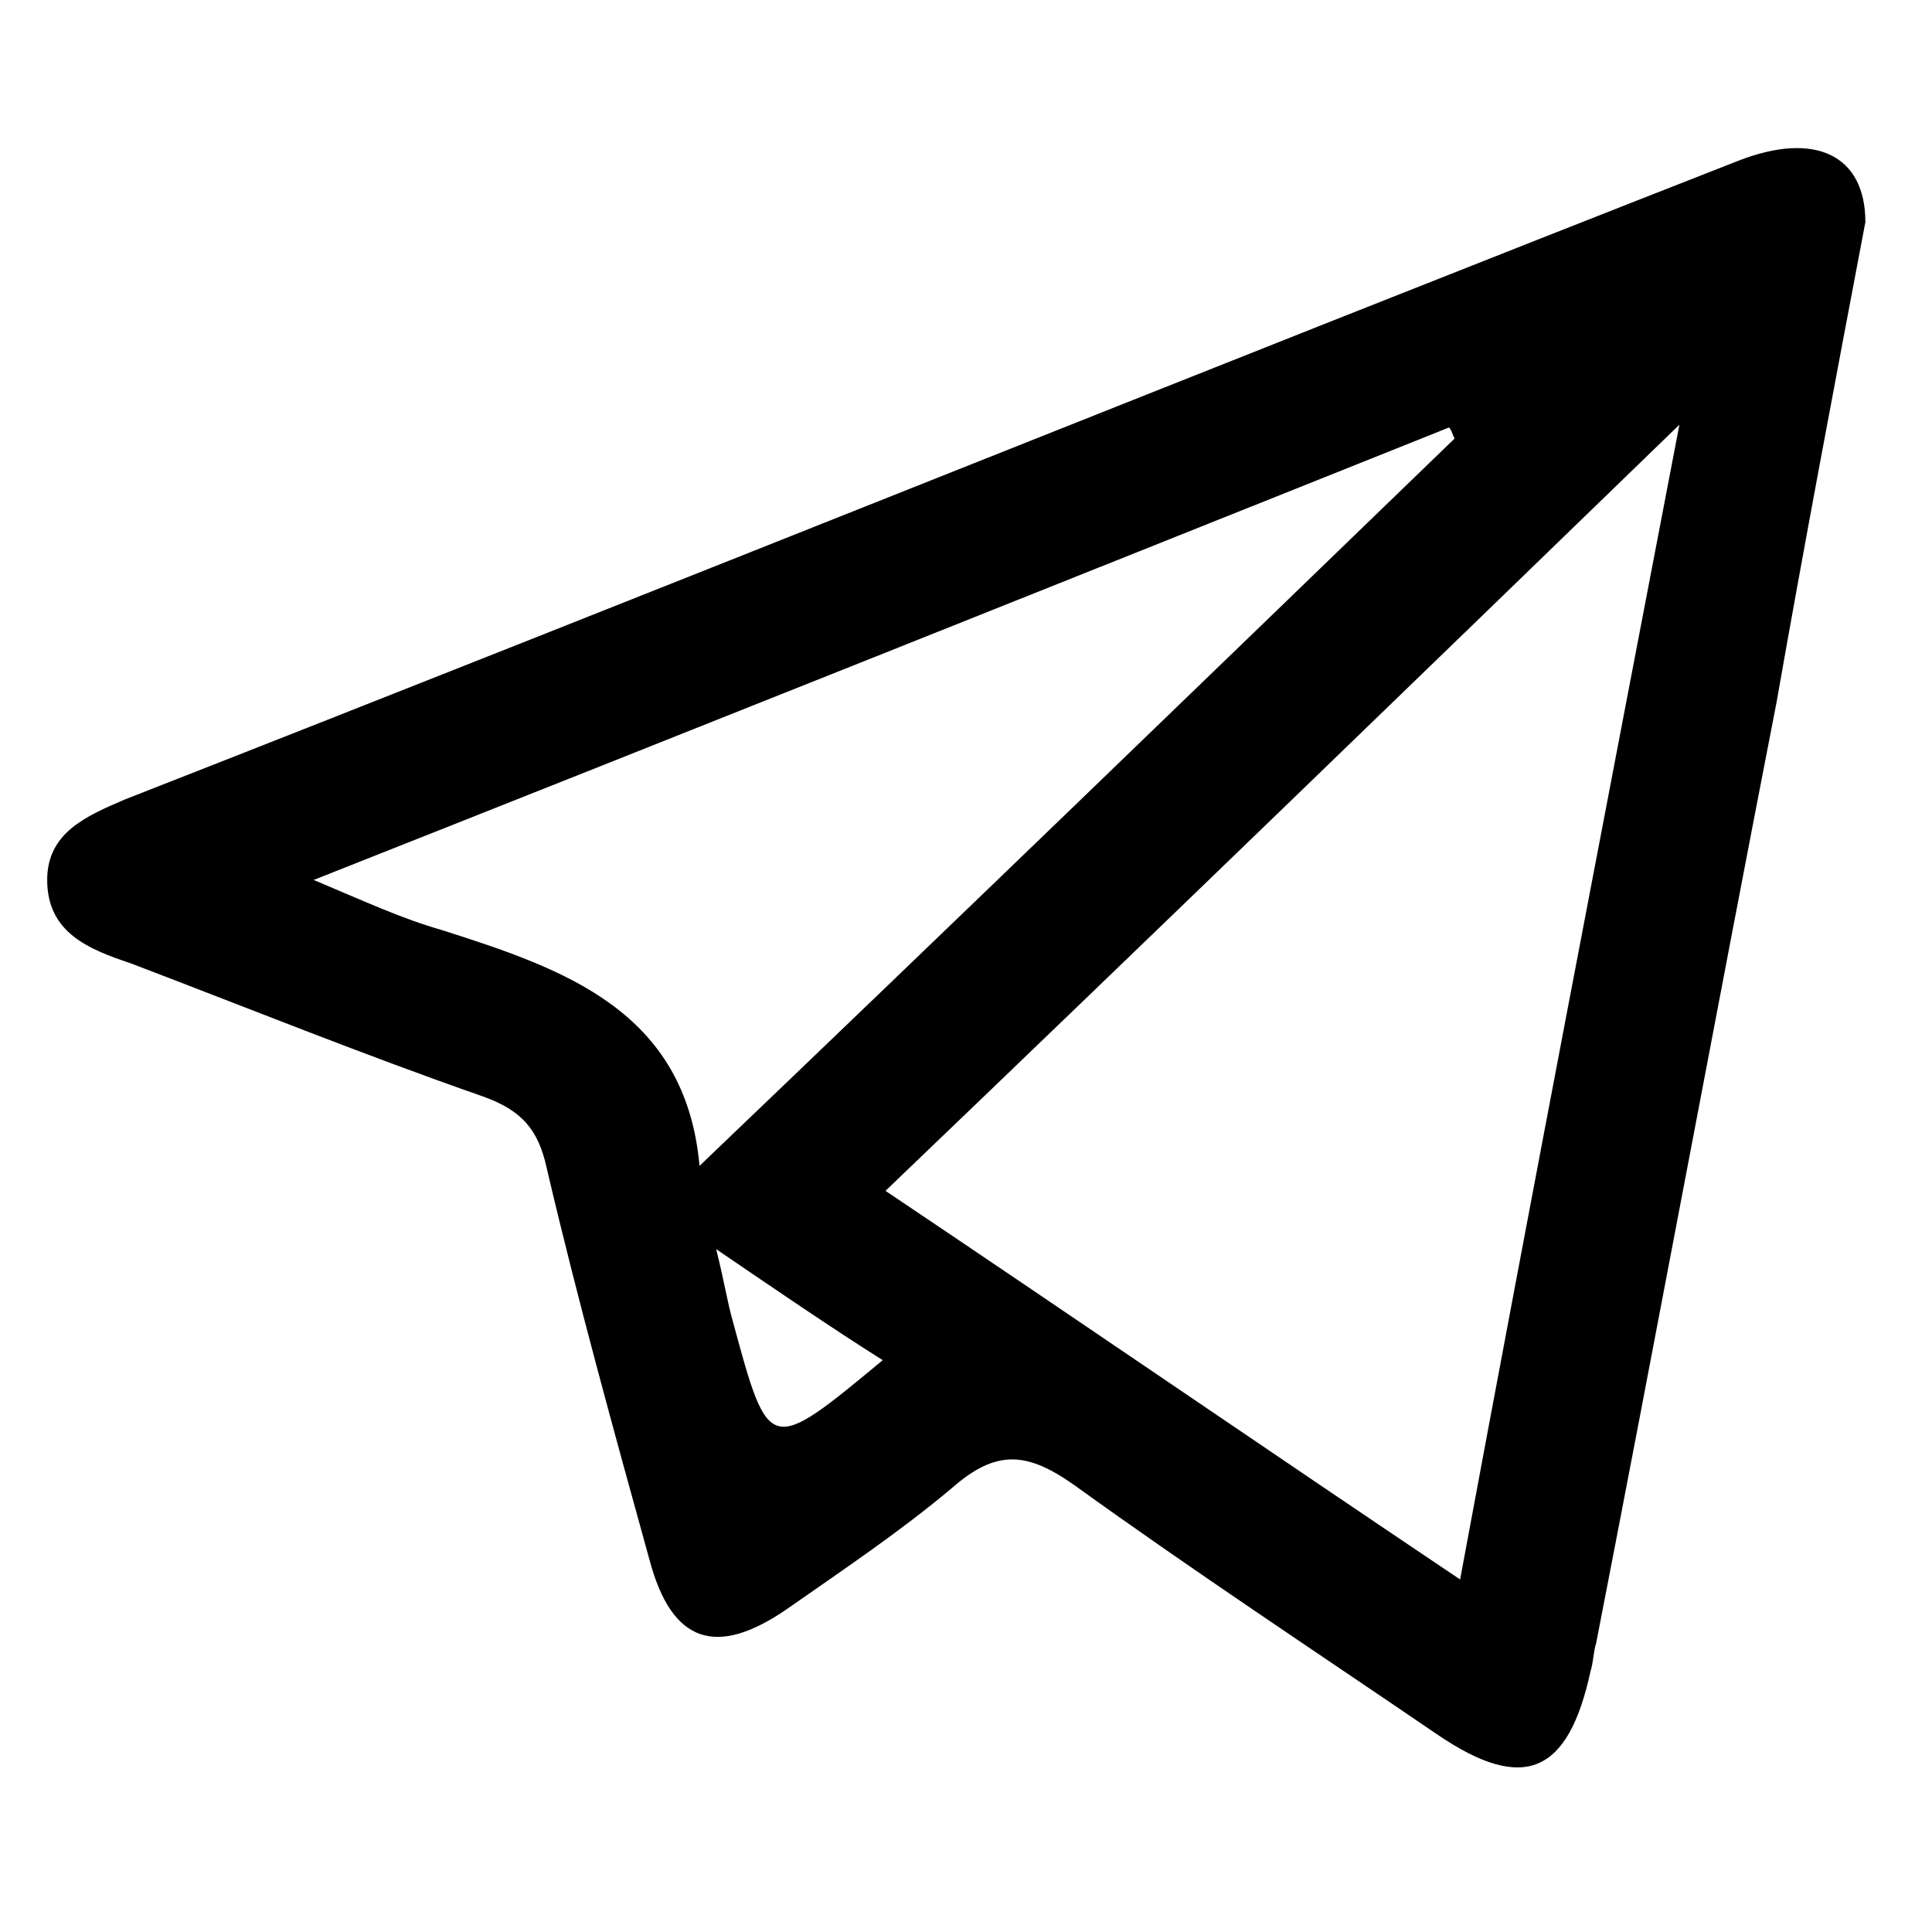
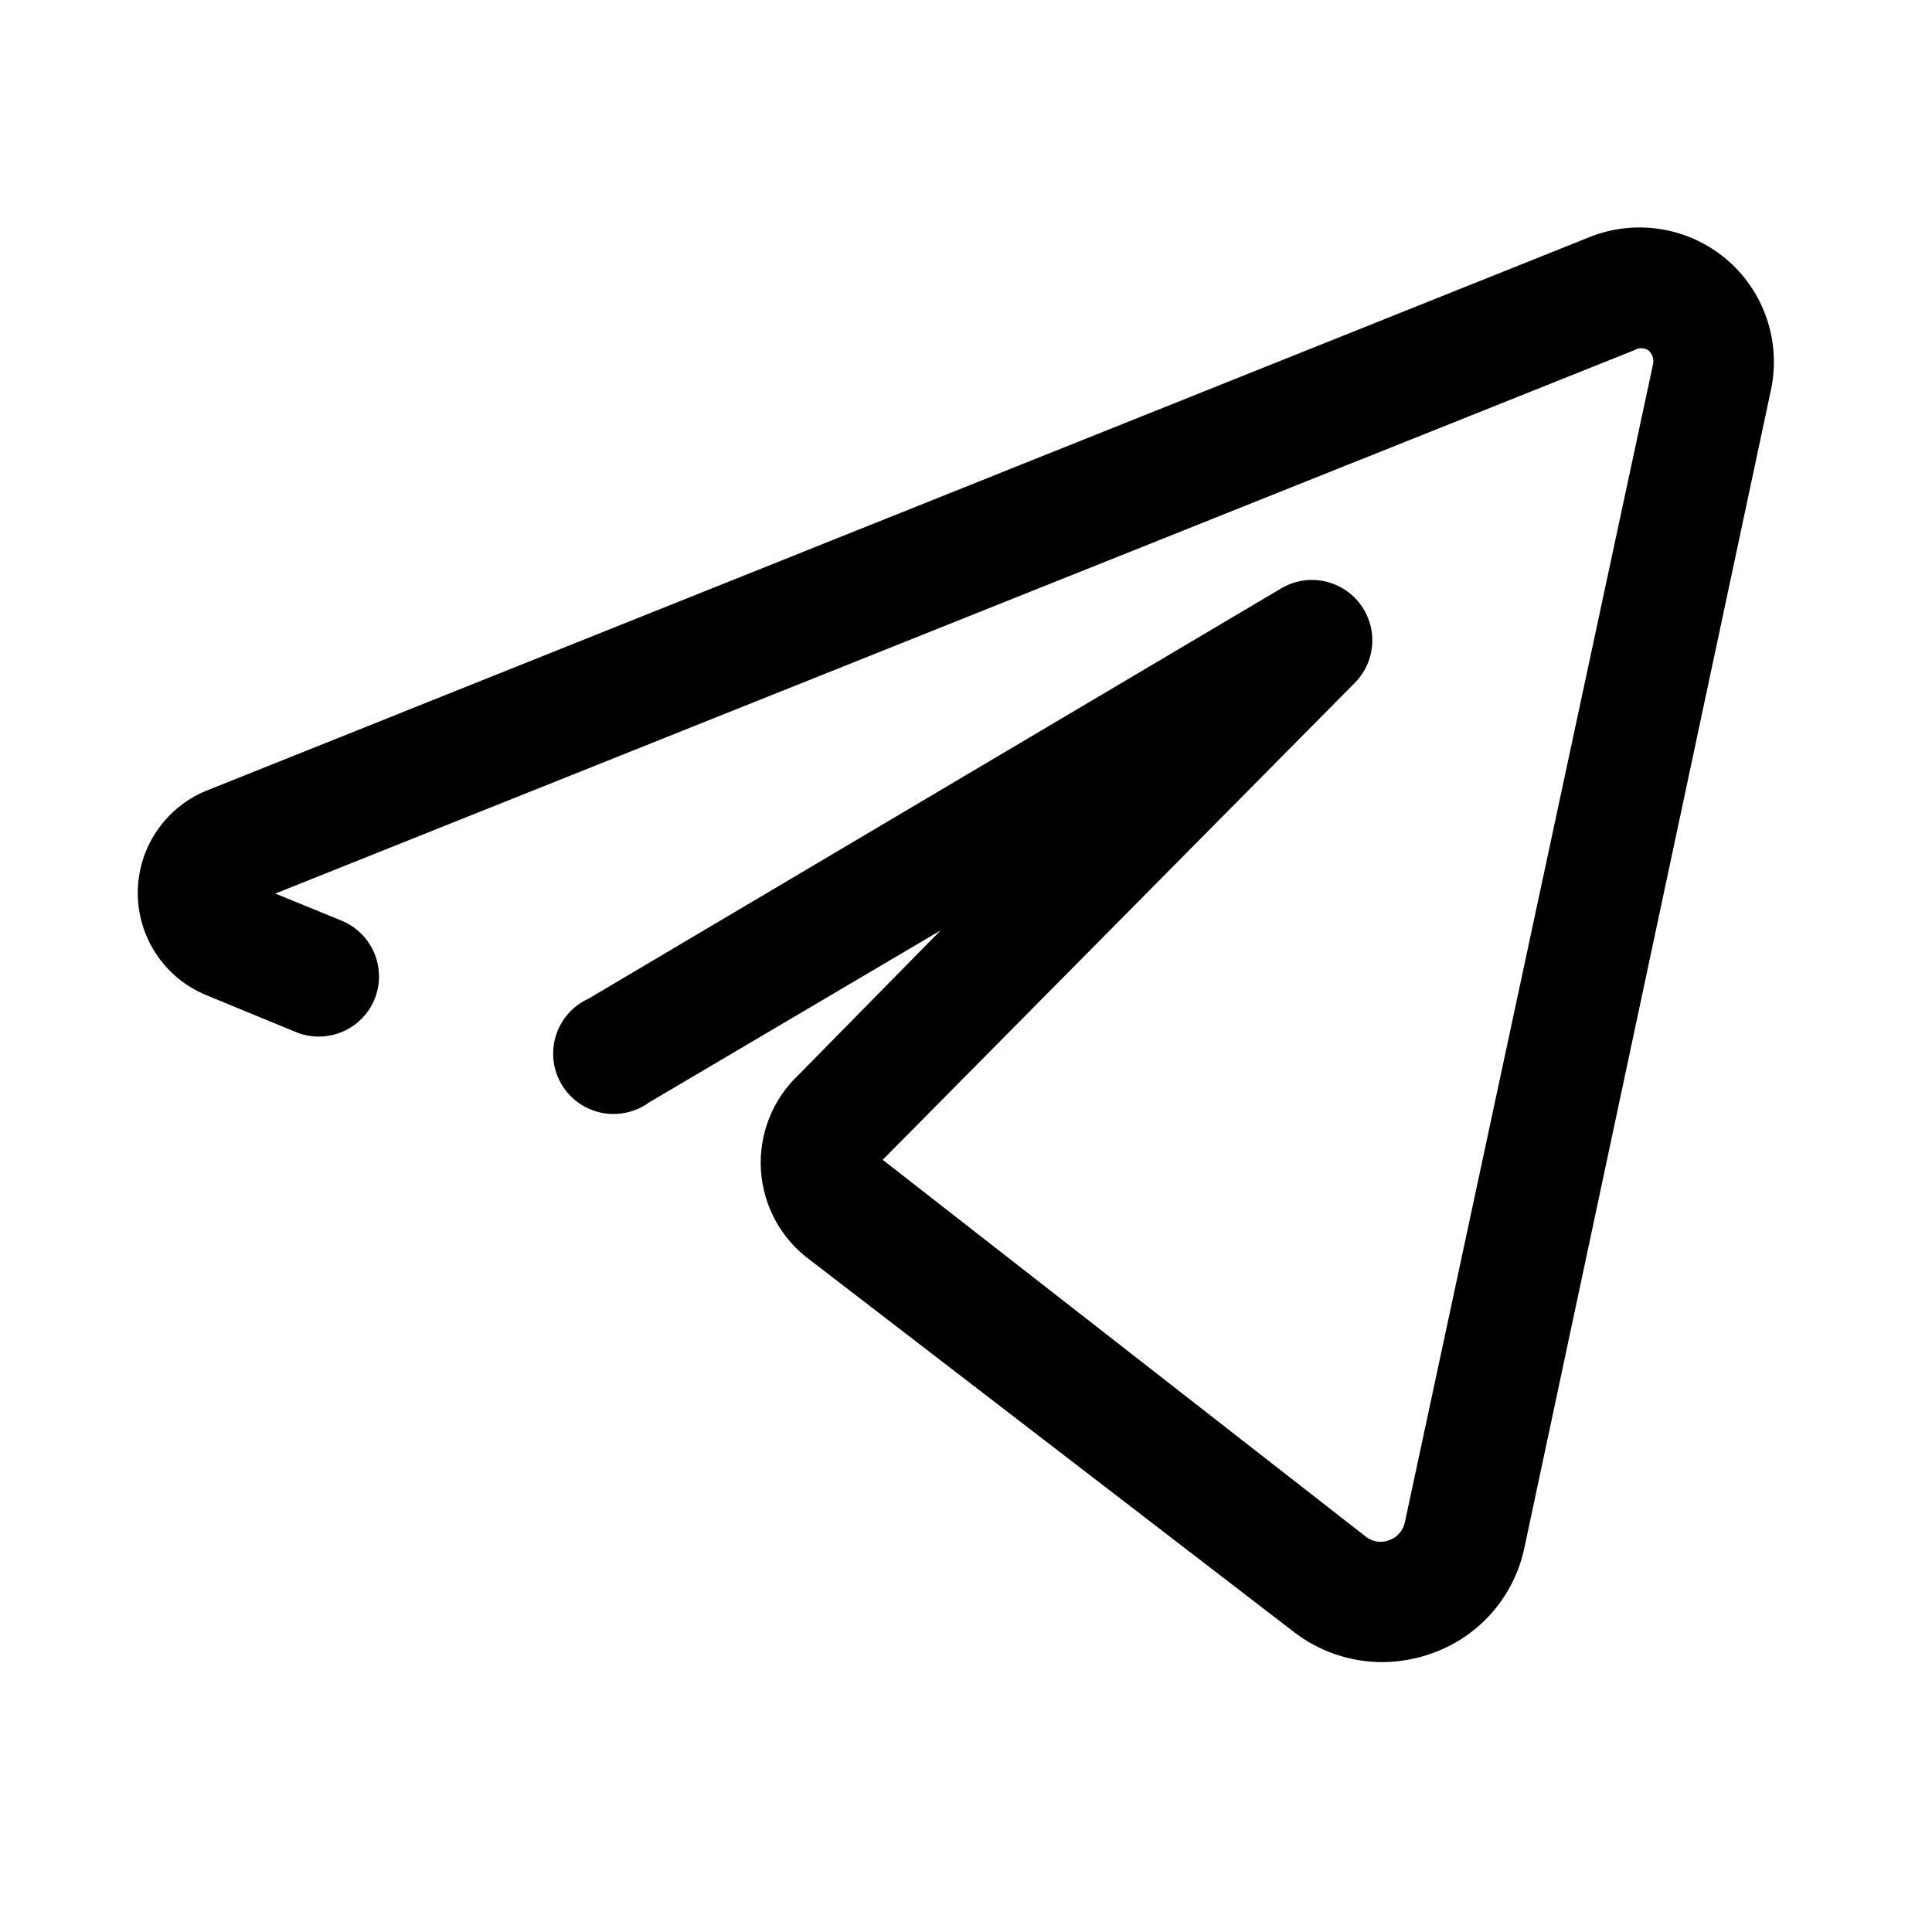
- <svg xmlns="http://www.w3.org/2000/svg" version="1.1" id="Layer_1" x="0px" y="0px" viewBox="0 0 69.6 69.6" style="enable-background:new 0 0 69.6 69.6;" xml:space="preserve">
-   <style type="text/css">
- 	.st0{fill:#28B0EE;}
- 	.st1{fill:#00A25F;}
- 	.st2{fill:#BBAA7C;}
- 	.st3{fill:#010101;}
- 	.st4{fill:#020202;}
- 	.st5{fill:#3ACE01;}
- 	.st6{fill:#040404;}
- 	.st7{fill:#050505;}
- 	.st8{fill:#00B3F6;}
- 	.st9{fill:#0456B8;}
- 	.st10{fill:#0354BD;}
- 	.st11{fill:#9FDA55;}
- 	.st12{fill:#FFAA0C;}
- 	.st13{fill:#E81D52;}
- 	.st14{fill:#FF563B;}
- 	.st15{fill:#F50028;}
- 	.st16{fill:#FFA116;}
- 	.st17{fill:url(#SVGID_1_);}
- 	.st18{fill:url(#SVGID_2_);}
- 	.st19{fill:url(#SVGID_3_);}
- 	.st20{fill:url(#SVGID_4_);}
- 	.st21{fill:url(#SVGID_5_);}
- 	.st22{fill:url(#SVGID_6_);}
- 	.st23{fill:url(#SVGID_7_);}
- 	.st24{fill:url(#SVGID_8_);}
- 	.st25{fill:url(#SVGID_9_);}
- </style>
-   <g>
-     <path d="M62.6,5.8C43.2,13.4,23.9,21.2,4.5,28.8c-1.4,0.6-2.8,1.2-2.8,2.9c0,1.9,1.5,2.5,3,3c4.2,1.6,8.4,3.3,12.7,4.8   c1.4,0.5,2,1.2,2.3,2.6c1.1,4.7,2.4,9.4,3.7,14.1c0.8,3,2.4,3.5,4.9,1.8c2-1.4,4.1-2.8,6-4.4c1.6-1.4,2.7-1.3,4.4-0.1   c4.3,3.1,8.7,6,13.1,9c3.1,2.1,4.7,1.4,5.5-2.3c0.1-0.3,0.1-0.7,0.2-1c2.2-11.3,4.3-22.6,6.5-33.9C65,19.6,66.1,13.8,67.2,8   C67.2,5.6,65.4,4.7,62.6,5.8z M15.9,33.5c-1.4-0.4-2.7-1-4.6-1.8c13.9-5.5,27.4-10.9,40.9-16.3c0.1,0.1,0.1,0.2,0.2,0.4   C43.3,24.6,34.3,33.3,25.2,42C24.7,36.4,20.3,34.9,15.9,33.5z M26.4,47.6c-0.2-0.7-0.3-1.4-0.6-2.6c2.2,1.5,4.1,2.8,6,4   C27.7,52.4,27.7,52.4,26.4,47.6z M52.6,56.9c-7-4.7-13.7-9.3-20.7-14c9.5-9.1,18.9-18.2,28.6-27.6C57.8,29.4,55.2,42.9,52.6,56.9z" />
-   </g>
+ <svg xmlns="http://www.w3.org/2000/svg" viewBox="0 0 32 32" id="telegram">
+   <path d="M28.59 4.29a2.23 2.23 0 0 0-2.27-.36L3.41 13.1a1.83 1.83 0 0 0 0 3.38l1.48.61a1 1 0 0 0 1.31-.53 1 1 0 0 0-.54-1.31l-1.1-.45 22.51-9a.22.22 0 0 1 .23 0 .24.24 0 0 1 .08.23l-4.11 19.18a.4.4 0 0 1-.26.3.39.39 0 0 1-.39-.06l-8-6.24 7.83-7.91a1 1 0 0 0-1.22-1.56l-11.48 6.8a1 1 0 1 0 1 1.72l4.83-2.85-2.35 2.39a2 2 0 0 0 .2 3.08l8 6.15a2.4 2.4 0 0 0 1.47.5 2.47 2.47 0 0 0 .83-.15 2.37 2.37 0 0 0 1.52-1.75l4.08-19.16a2.23 2.23 0 0 0-.74-2.18Z" data-name="telegram social media network chat" />
</svg>
